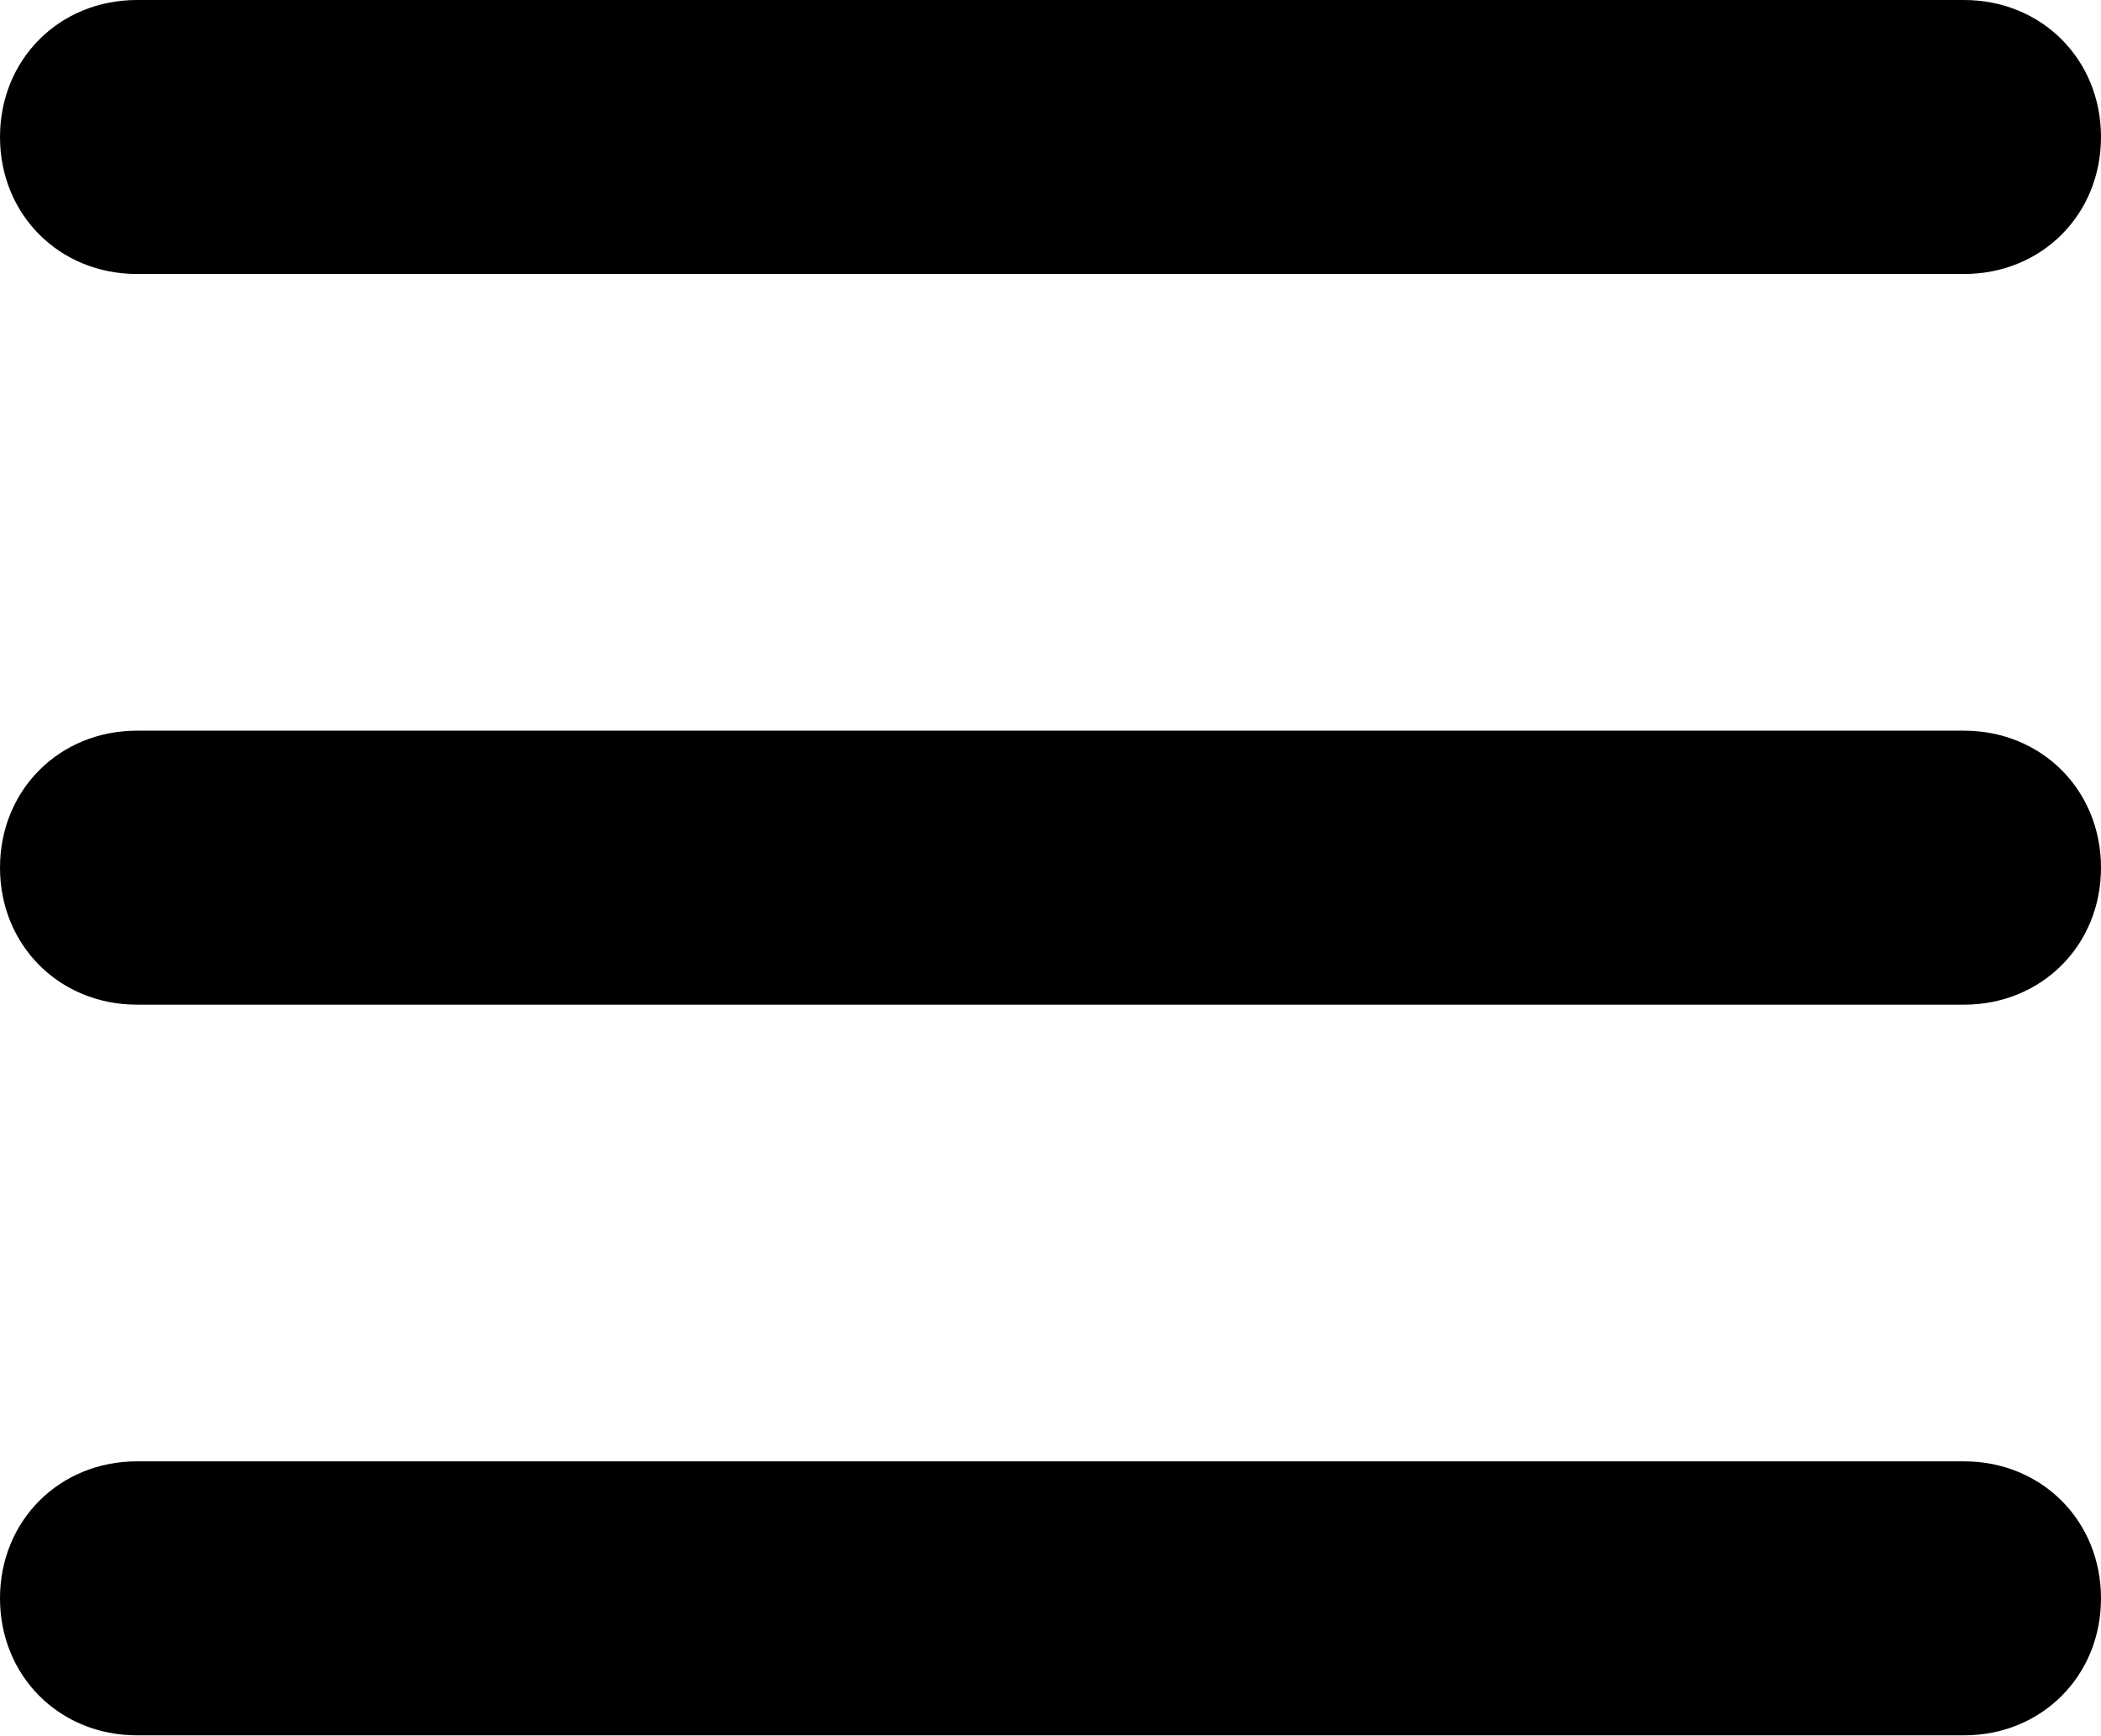
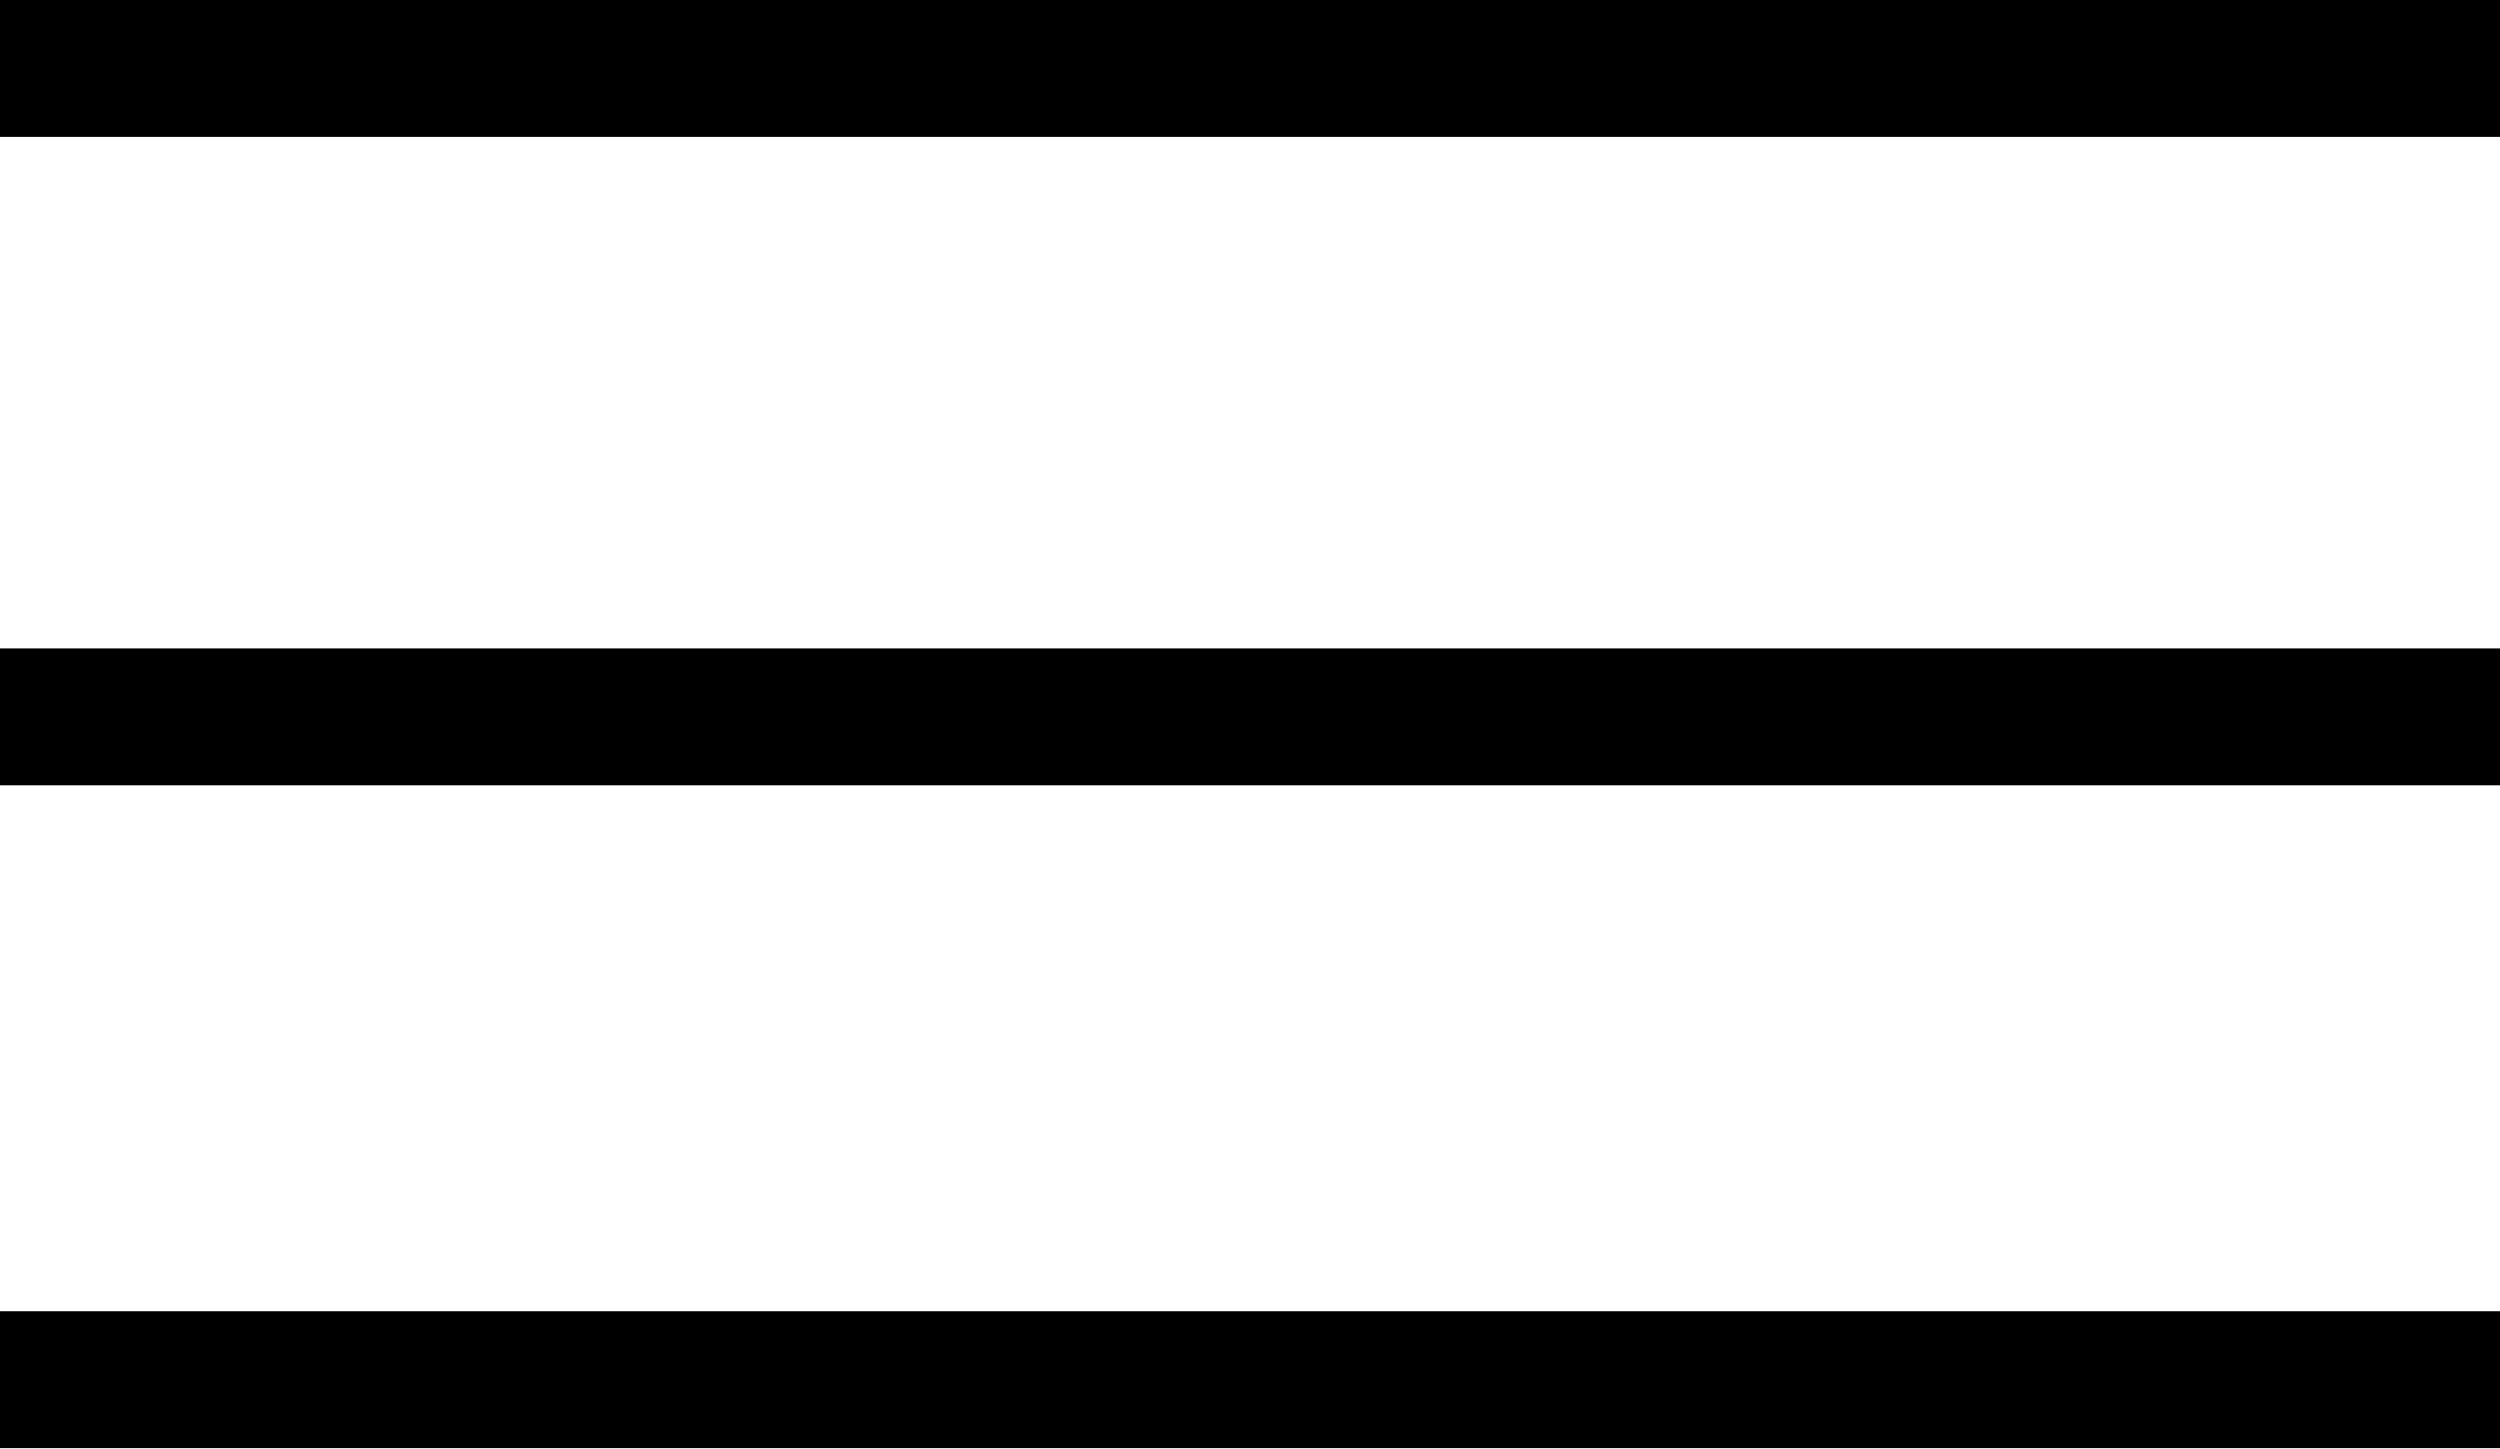
- <svg xmlns="http://www.w3.org/2000/svg" version="1.1" x="0px" y="0px" width="46px" height="38px" viewBox="0 0 46 38" enable-background="new 0 0 46 38" xml:space="preserve">
-   <defs>
- </defs>
-   <path d="M43,16H3c-1.7,0-3,1.3-3,3c0,1.7,1.3,3,3,3l0,0h40c1.7,0,3-1.3,3-3S44.7,16,43,16z M3,6h40c1.7,0,3-1.3,3-3s-1.3-3-3-3H3h0  C1.3,0,0,1.3,0,3S1.3,6,3,6z M43,32H3c-1.7,0-3,1.3-3,3s1.3,3,3,3l0,0h40c1.7,0,3-1.3,3-3S44.7,32,43,32z" />
+ <svg xmlns="http://www.w3.org/2000/svg" width="347px" height="201px" viewBox="0 0 347 201" version="1.1">
+   <defs />
+   <g id="Page-1" stroke="none" stroke-width="1" fill="none" fill-rule="evenodd">
+     <g id="Rectangle-1-+-Rectangle-2-+-Rectangle-3" fill="#000000">
+       <rect id="Rectangle-1" x="0" y="0" width="347" height="19" />
+       <rect id="Rectangle-2" x="0" y="90" width="347" height="19" />
+       <rect id="Rectangle-3" x="0" y="182" width="347" height="19" />
+     </g>
+   </g>
</svg>
